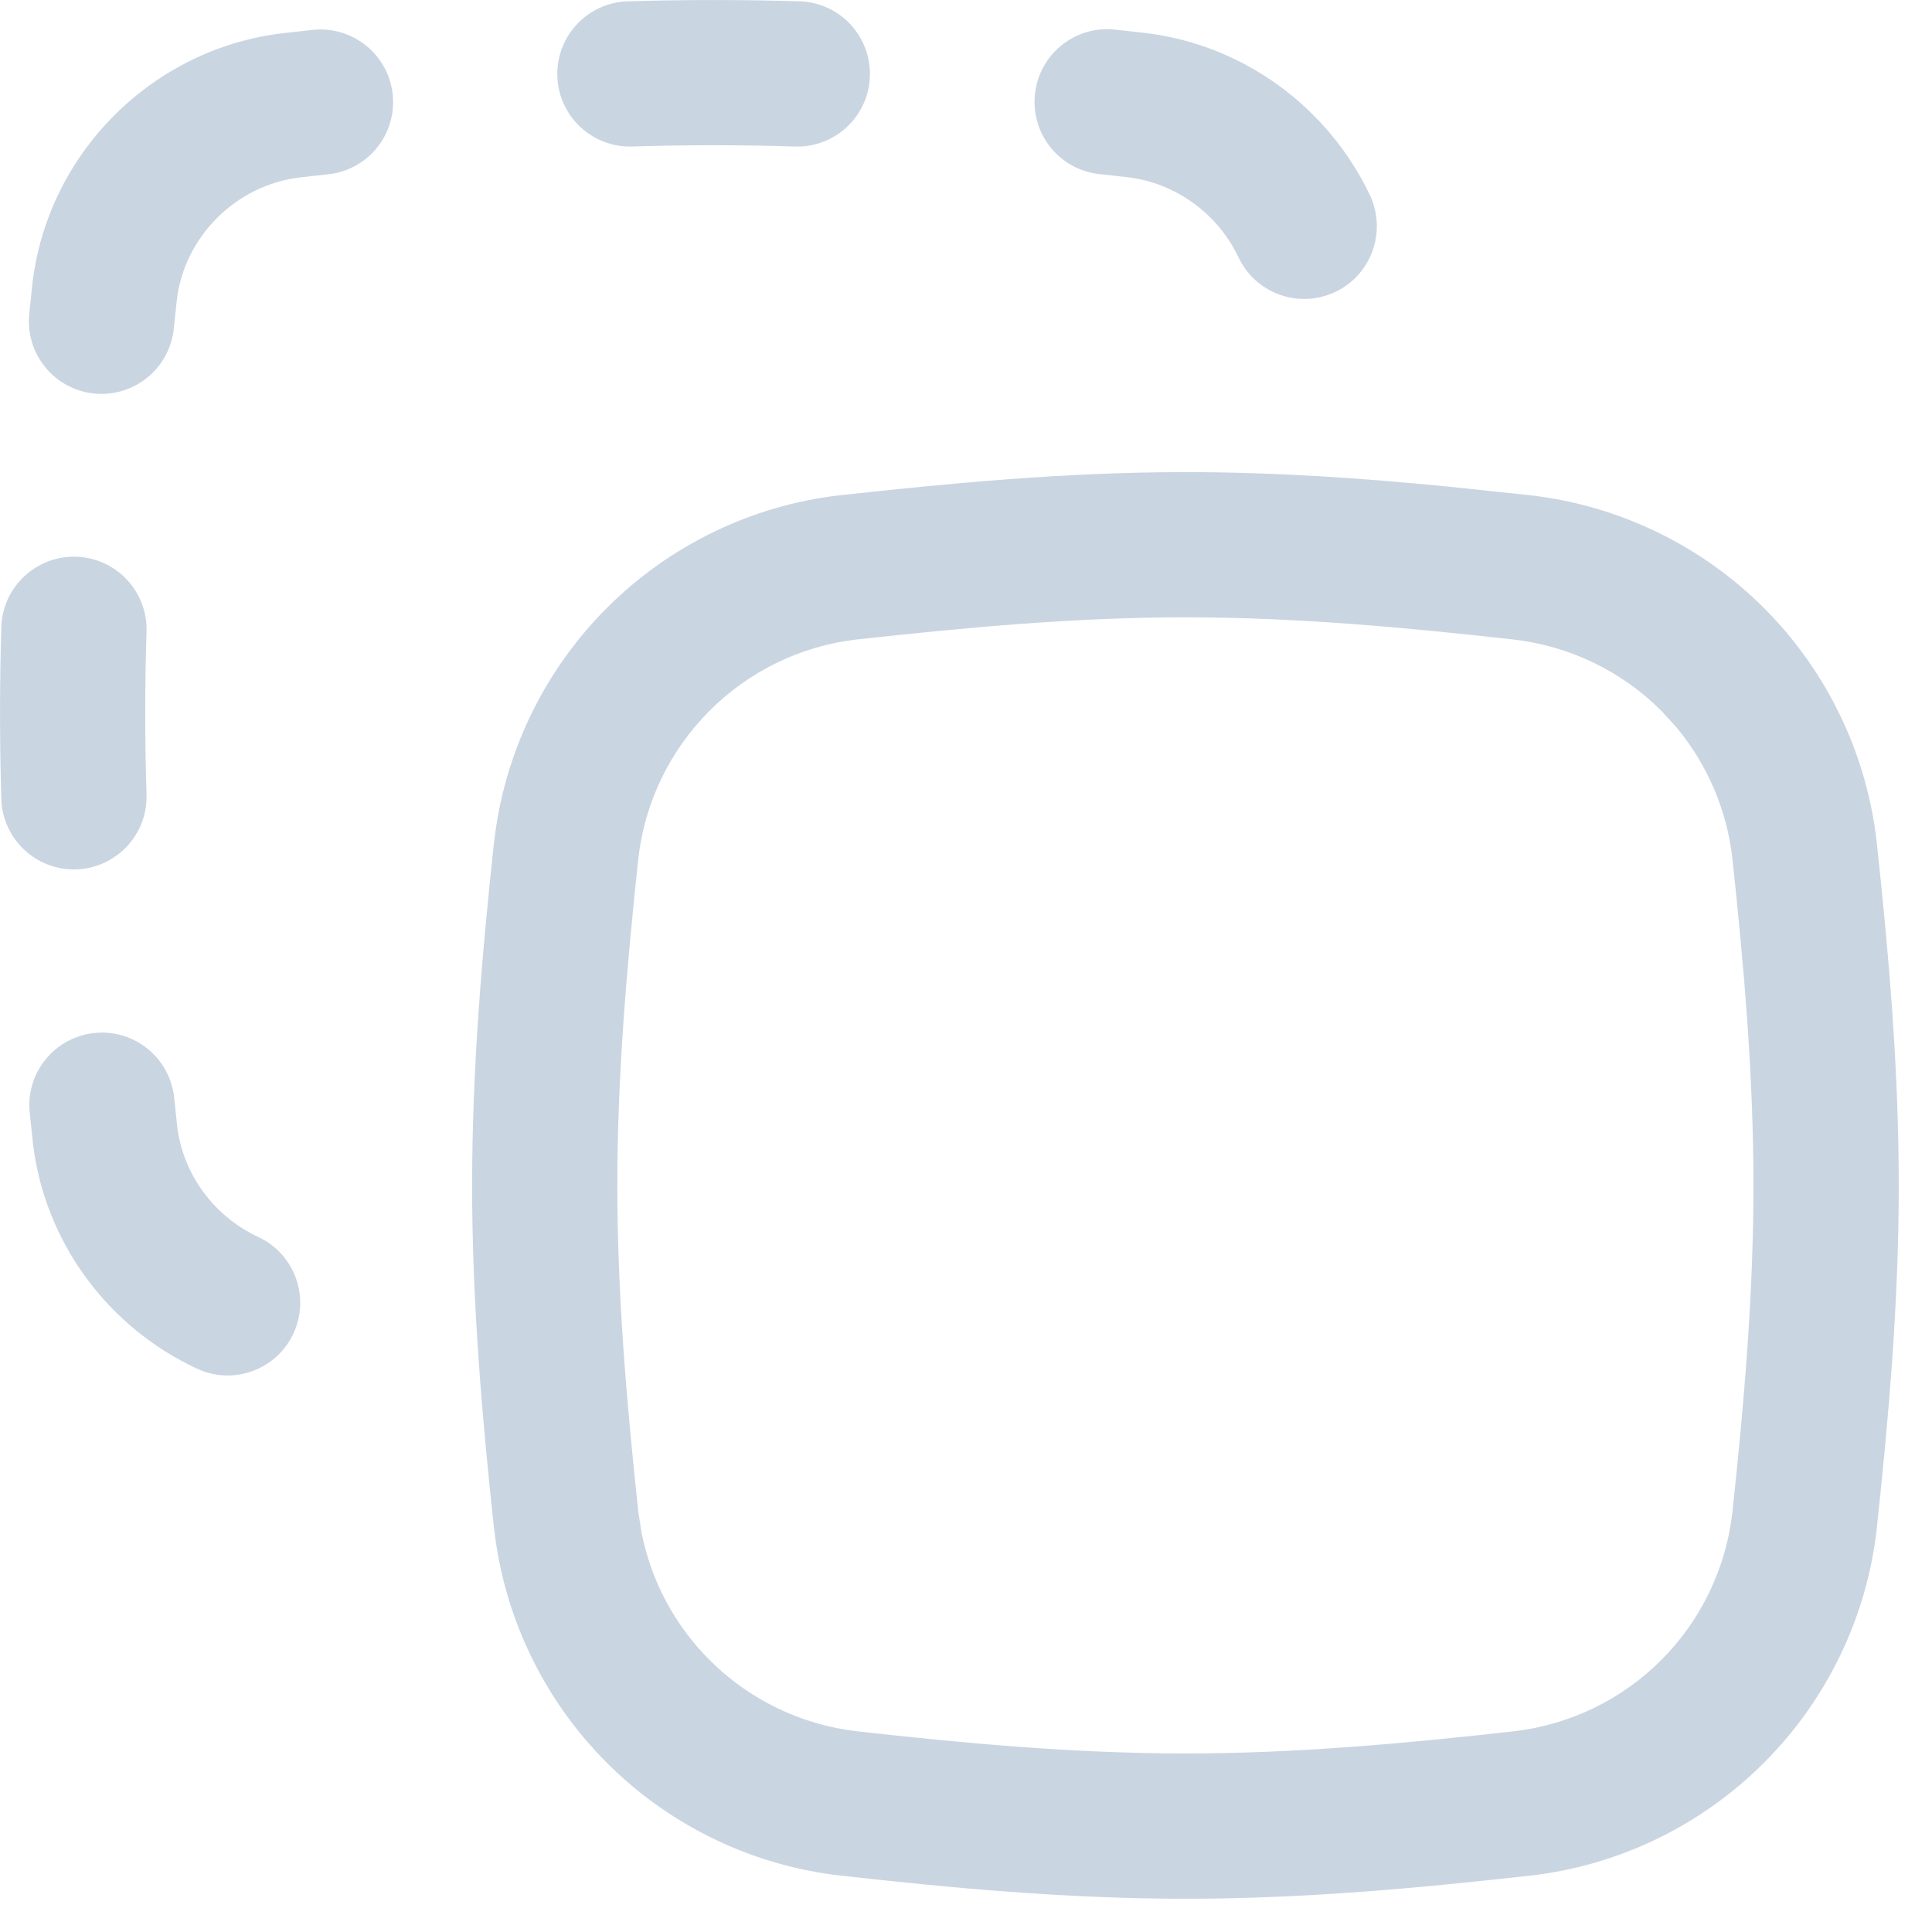
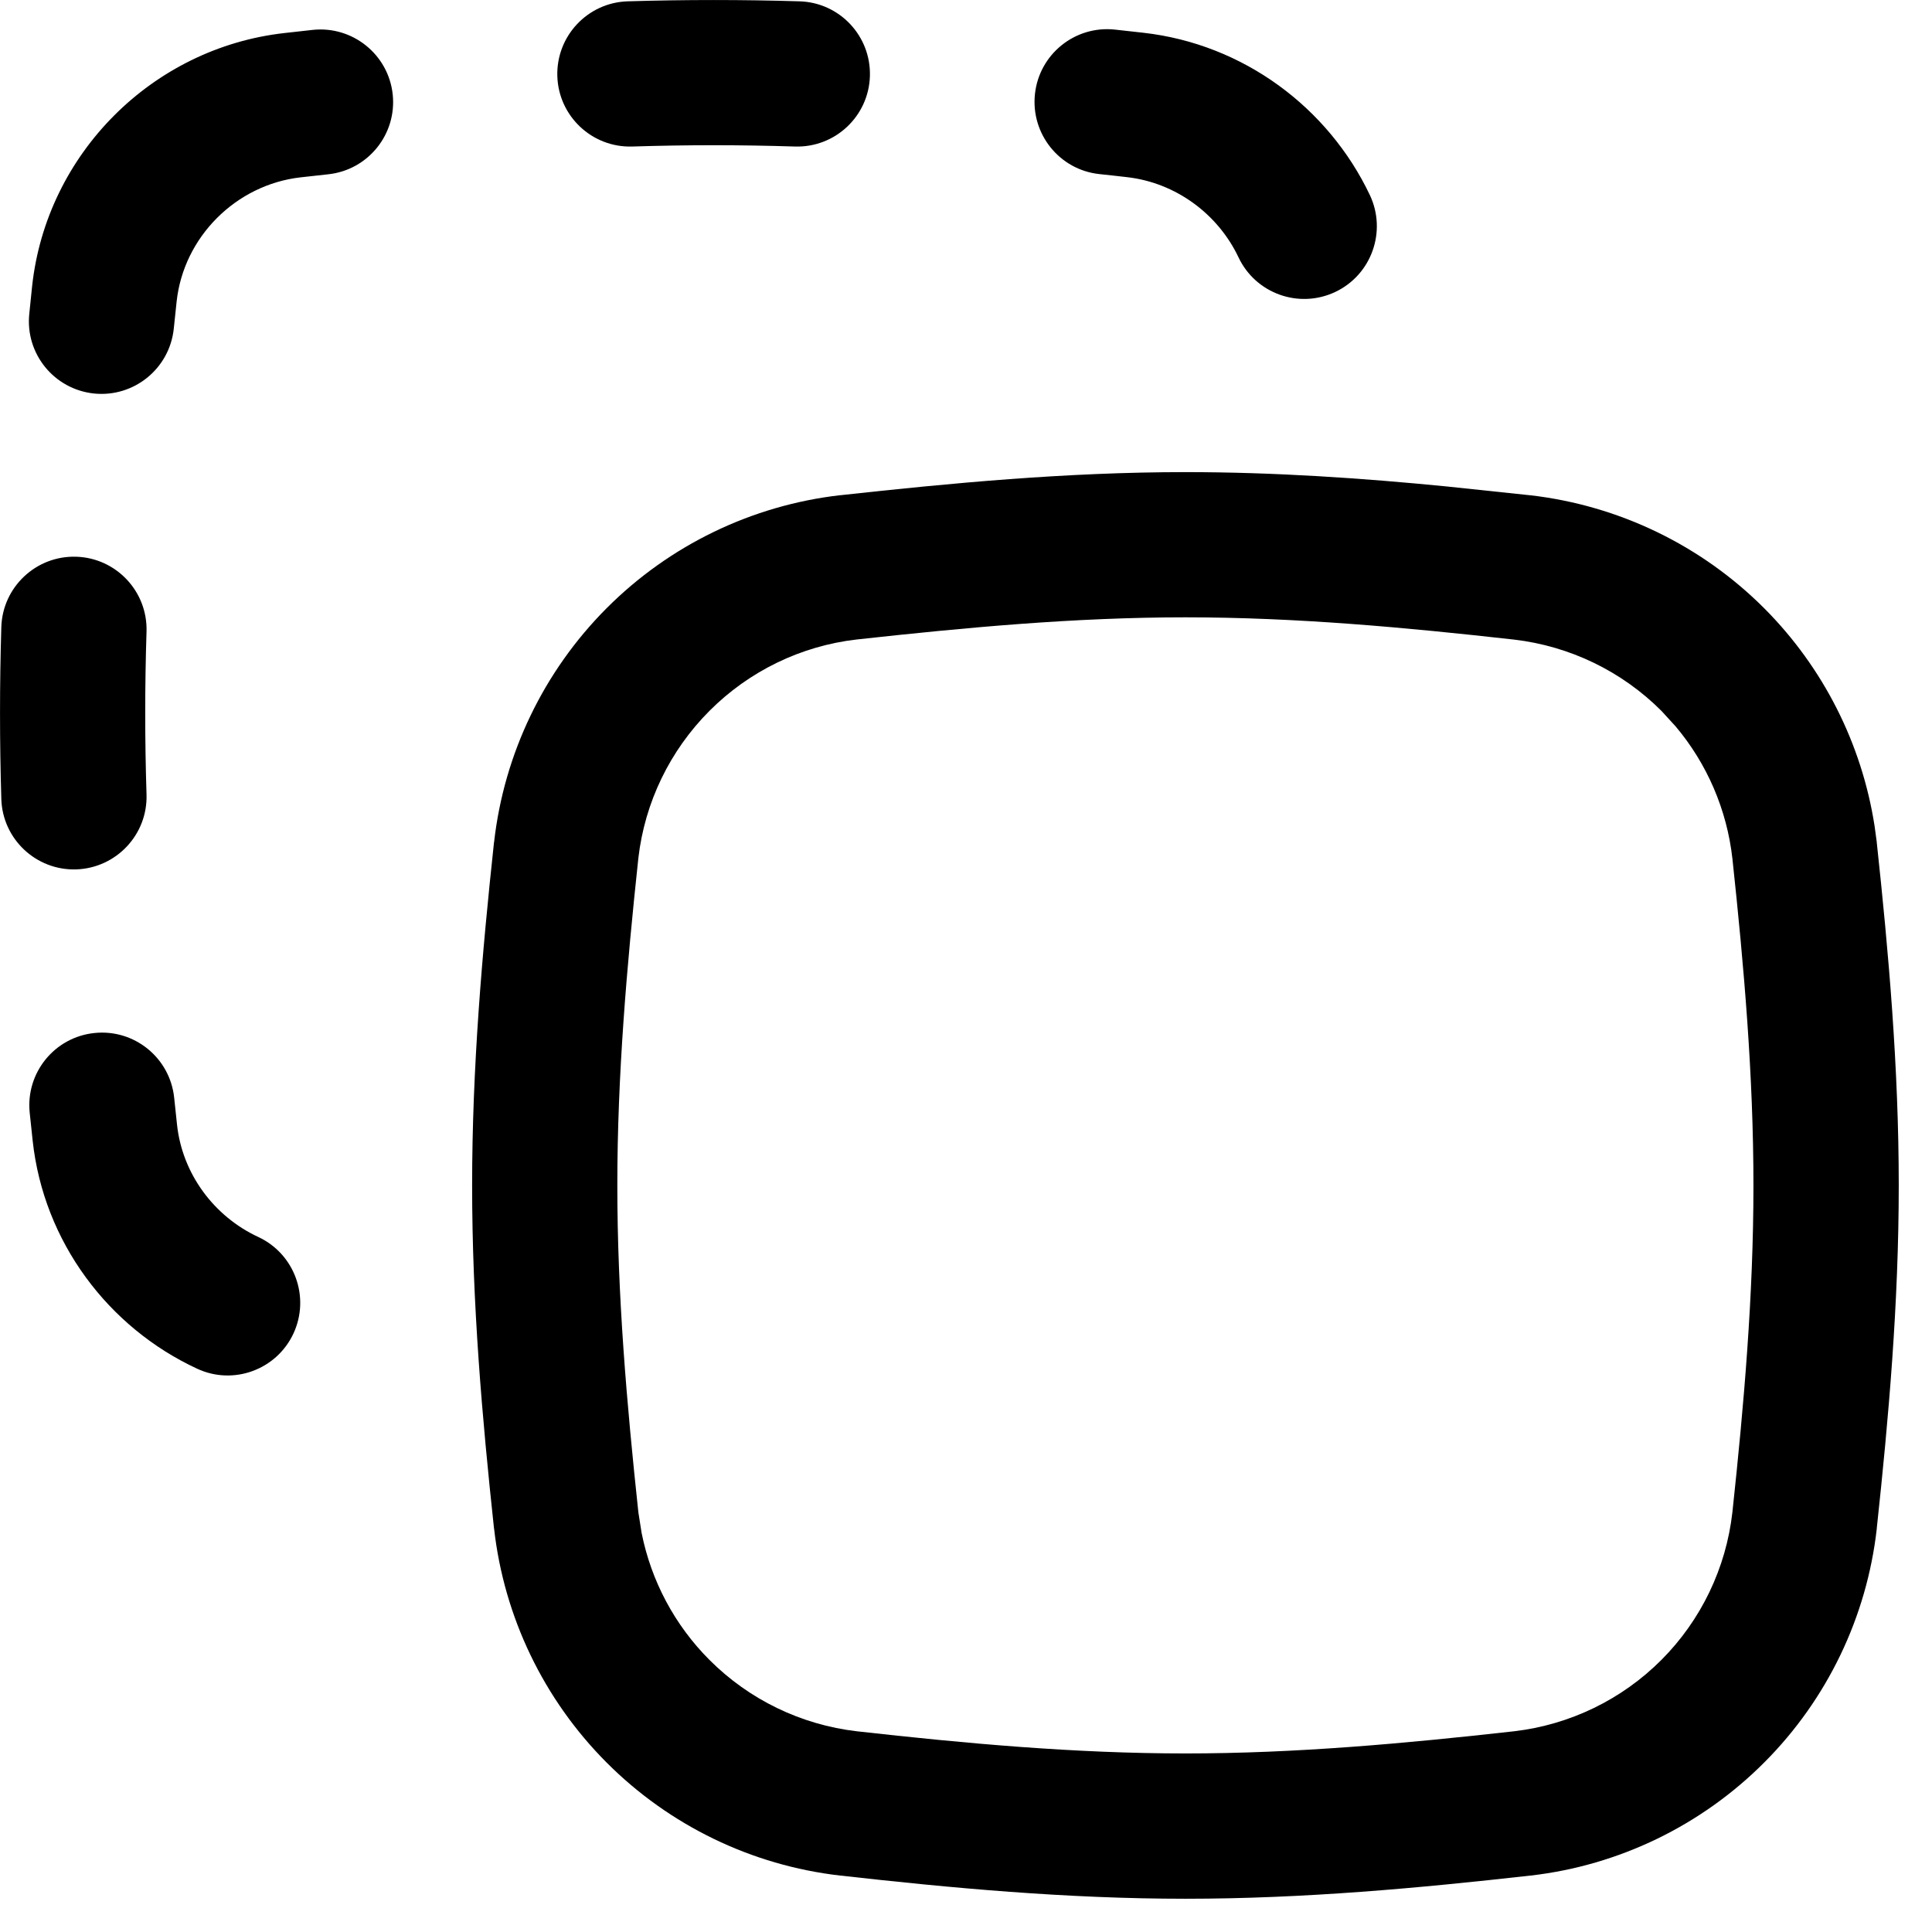
<svg xmlns="http://www.w3.org/2000/svg" width="19" height="19" viewBox="0 0 19 19" fill="none">
-   <path d="M0.929 10.159C1.321 10.118 1.672 10.403 1.713 10.796C1.722 10.884 1.731 10.973 1.741 11.061C1.793 11.544 2.105 11.963 2.54 12.165C2.897 12.331 3.052 12.756 2.886 13.114C2.72 13.471 2.295 13.627 1.938 13.46C1.067 13.056 0.429 12.215 0.321 11.216C0.311 11.125 0.302 11.034 0.292 10.942C0.252 10.55 0.537 10.199 0.929 10.159ZM0.749 5.475C1.143 5.487 1.453 5.817 1.441 6.211C1.424 6.747 1.424 7.278 1.441 7.814C1.453 8.208 1.143 8.537 0.749 8.55C0.355 8.562 0.025 8.252 0.013 7.858C-0.004 7.292 -0.004 6.732 0.013 6.167C0.025 5.773 0.355 5.463 0.749 5.475ZM3.075 0.294C3.467 0.252 3.82 0.536 3.862 0.928C3.904 1.32 3.62 1.672 3.228 1.714C3.138 1.724 3.047 1.734 2.957 1.744C2.32 1.816 1.805 2.332 1.737 2.966C1.727 3.055 1.718 3.144 1.709 3.232C1.668 3.625 1.317 3.91 0.925 3.87C0.532 3.829 0.247 3.478 0.288 3.086C0.297 2.994 0.307 2.903 0.316 2.813C0.458 1.511 1.499 0.471 2.797 0.325C2.889 0.314 2.982 0.304 3.075 0.294ZM10.964 0.291C11.058 0.301 11.151 0.312 11.243 0.322C12.23 0.433 13.064 1.06 13.472 1.919C13.64 2.276 13.488 2.702 13.132 2.871C12.775 3.04 12.349 2.888 12.18 2.531C11.978 2.104 11.562 1.796 11.082 1.742C10.992 1.731 10.901 1.722 10.811 1.712C10.419 1.67 10.136 1.317 10.178 0.925C10.22 0.533 10.572 0.249 10.964 0.291ZM6.173 0.013C6.738 -0.004 7.298 -0.004 7.863 0.013C8.258 0.025 8.567 0.355 8.555 0.749C8.543 1.143 8.213 1.453 7.819 1.441C7.283 1.424 6.753 1.424 6.217 1.441C5.823 1.453 5.493 1.143 5.481 0.749C5.469 0.355 5.779 0.025 6.173 0.013Z" fill="#CAD5E2" />
-   <path d="M17.244 11.658C17.244 10.575 17.151 9.505 17.037 8.443C16.983 7.963 16.788 7.511 16.479 7.144L16.34 6.992C15.95 6.601 15.438 6.354 14.89 6.29C13.82 6.17 12.745 6.071 11.658 6.071C10.571 6.071 9.498 6.171 8.425 6.289C7.877 6.352 7.367 6.6 6.977 6.991C6.588 7.381 6.341 7.891 6.278 8.438C6.164 9.504 6.071 10.575 6.071 11.658C6.071 12.74 6.164 13.809 6.278 14.873L6.31 15.076C6.404 15.547 6.635 15.982 6.977 16.324C7.367 16.715 7.878 16.962 8.426 17.026C9.496 17.146 10.57 17.244 11.658 17.244C12.745 17.244 13.818 17.146 14.89 17.026C15.438 16.962 15.949 16.715 16.339 16.324C16.729 15.933 16.975 15.421 17.037 14.872C17.151 13.809 17.244 12.741 17.244 11.658ZM18.673 11.658C18.673 12.82 18.573 13.95 18.457 15.029L18.457 15.033C18.359 15.902 17.969 16.713 17.351 17.332C16.733 17.952 15.923 18.345 15.053 18.445H15.051C13.966 18.567 12.828 18.673 11.658 18.673C10.488 18.673 9.349 18.567 8.264 18.445H8.262C7.393 18.345 6.583 17.953 5.965 17.333C5.347 16.713 4.957 15.902 4.859 15.033L4.858 15.029C4.742 13.95 4.643 12.819 4.643 11.658C4.643 10.497 4.742 9.366 4.858 8.286L4.859 8.282C4.957 7.413 5.347 6.602 5.965 5.982C6.583 5.362 7.393 4.97 8.262 4.87H8.266C9.349 4.751 10.488 4.643 11.658 4.643C12.535 4.643 13.396 4.702 14.228 4.784L15.051 4.871L15.053 4.871C15.923 4.972 16.733 5.364 17.351 5.983C17.93 6.564 18.309 7.313 18.435 8.121L18.457 8.283L18.457 8.287C18.573 9.365 18.673 10.496 18.673 11.658Z" fill="#CAD5E2" />
+   <path d="M0.929 10.159C1.321 10.118 1.672 10.403 1.713 10.796C1.722 10.884 1.731 10.973 1.741 11.061C1.793 11.544 2.105 11.963 2.54 12.165C2.897 12.331 3.052 12.756 2.886 13.114C2.72 13.471 2.295 13.627 1.938 13.46C1.067 13.056 0.429 12.215 0.321 11.216C0.311 11.125 0.302 11.034 0.292 10.942C0.252 10.55 0.537 10.199 0.929 10.159ZM0.749 5.475C1.143 5.487 1.453 5.817 1.441 6.211C1.424 6.747 1.424 7.278 1.441 7.814C1.453 8.208 1.143 8.537 0.749 8.55C0.355 8.562 0.025 8.252 0.013 7.858C-0.004 7.292 -0.004 6.732 0.013 6.167C0.025 5.773 0.355 5.463 0.749 5.475ZM3.075 0.294C3.467 0.252 3.82 0.536 3.862 0.928C3.904 1.32 3.62 1.672 3.228 1.714C3.138 1.724 3.047 1.734 2.957 1.744C2.32 1.816 1.805 2.332 1.737 2.966C1.727 3.055 1.718 3.144 1.709 3.232C1.668 3.625 1.317 3.91 0.925 3.87C0.532 3.829 0.247 3.478 0.288 3.086C0.297 2.994 0.307 2.903 0.316 2.813C0.458 1.511 1.499 0.471 2.797 0.325C2.889 0.314 2.982 0.304 3.075 0.294ZM10.964 0.291C11.058 0.301 11.151 0.312 11.243 0.322C12.23 0.433 13.064 1.06 13.472 1.919C13.64 2.276 13.488 2.702 13.132 2.871C12.775 3.04 12.349 2.888 12.18 2.531C11.978 2.104 11.562 1.796 11.082 1.742C10.992 1.731 10.901 1.722 10.811 1.712C10.419 1.67 10.136 1.317 10.178 0.925C10.22 0.533 10.572 0.249 10.964 0.291ZM6.173 0.013C6.738 -0.004 7.298 -0.004 7.863 0.013C8.258 0.025 8.567 0.355 8.555 0.749C8.543 1.143 8.213 1.453 7.819 1.441C7.283 1.424 6.753 1.424 6.217 1.441C5.823 1.453 5.493 1.143 5.481 0.749C5.469 0.355 5.779 0.025 6.173 0.013Z" fill="currentColor" />
+   <path d="M17.244 11.658C17.244 10.575 17.151 9.505 17.037 8.443C16.983 7.963 16.788 7.511 16.479 7.144L16.34 6.992C15.95 6.601 15.438 6.354 14.89 6.29C13.82 6.17 12.745 6.071 11.658 6.071C10.571 6.071 9.498 6.171 8.425 6.289C7.877 6.352 7.367 6.6 6.977 6.991C6.588 7.381 6.341 7.891 6.278 8.438C6.164 9.504 6.071 10.575 6.071 11.658C6.071 12.74 6.164 13.809 6.278 14.873L6.31 15.076C6.404 15.547 6.635 15.982 6.977 16.324C7.367 16.715 7.878 16.962 8.426 17.026C9.496 17.146 10.57 17.244 11.658 17.244C12.745 17.244 13.818 17.146 14.89 17.026C15.438 16.962 15.949 16.715 16.339 16.324C16.729 15.933 16.975 15.421 17.037 14.872C17.151 13.809 17.244 12.741 17.244 11.658ZM18.673 11.658C18.673 12.82 18.573 13.95 18.457 15.029L18.457 15.033C18.359 15.902 17.969 16.713 17.351 17.332C16.733 17.952 15.923 18.345 15.053 18.445H15.051C13.966 18.567 12.828 18.673 11.658 18.673C10.488 18.673 9.349 18.567 8.264 18.445H8.262C7.393 18.345 6.583 17.953 5.965 17.333C5.347 16.713 4.957 15.902 4.859 15.033L4.858 15.029C4.742 13.95 4.643 12.819 4.643 11.658C4.643 10.497 4.742 9.366 4.858 8.286L4.859 8.282C4.957 7.413 5.347 6.602 5.965 5.982C6.583 5.362 7.393 4.97 8.262 4.87H8.266C9.349 4.751 10.488 4.643 11.658 4.643C12.535 4.643 13.396 4.702 14.228 4.784L15.051 4.871L15.053 4.871C15.923 4.972 16.733 5.364 17.351 5.983C17.93 6.564 18.309 7.313 18.435 8.121L18.457 8.283L18.457 8.287C18.573 9.365 18.673 10.496 18.673 11.658Z" fill="currentColor" />
</svg>
